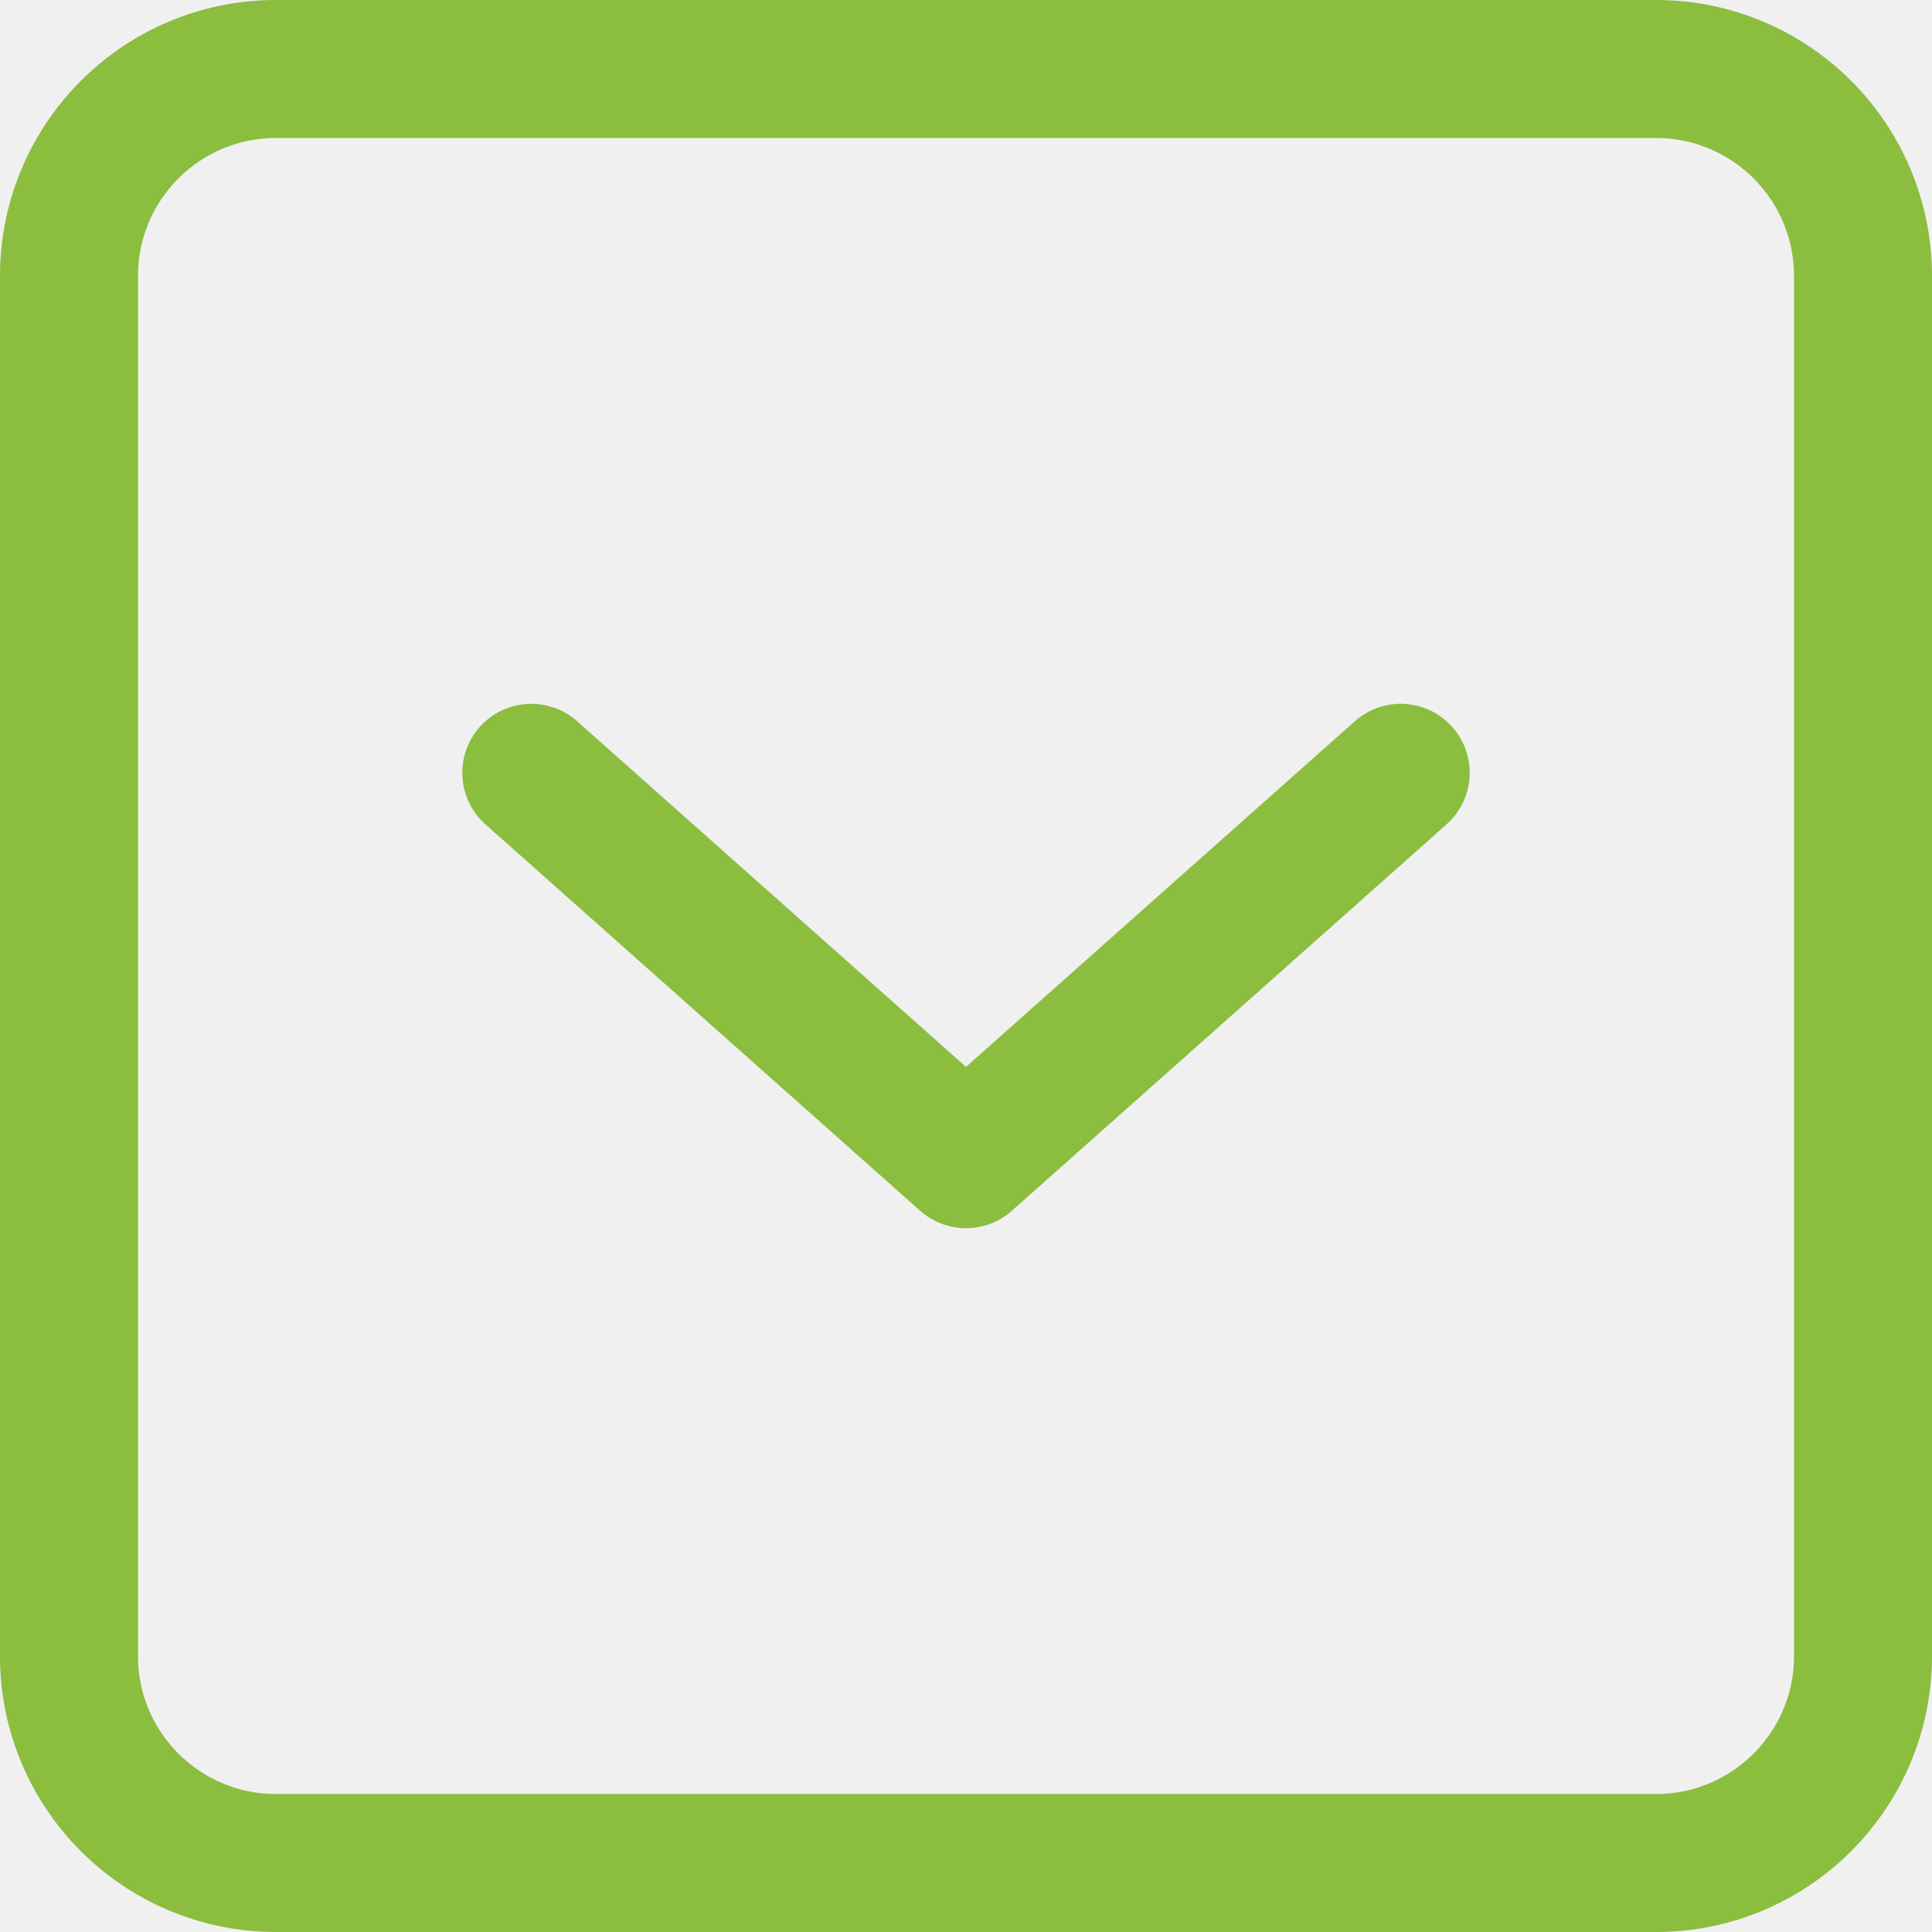
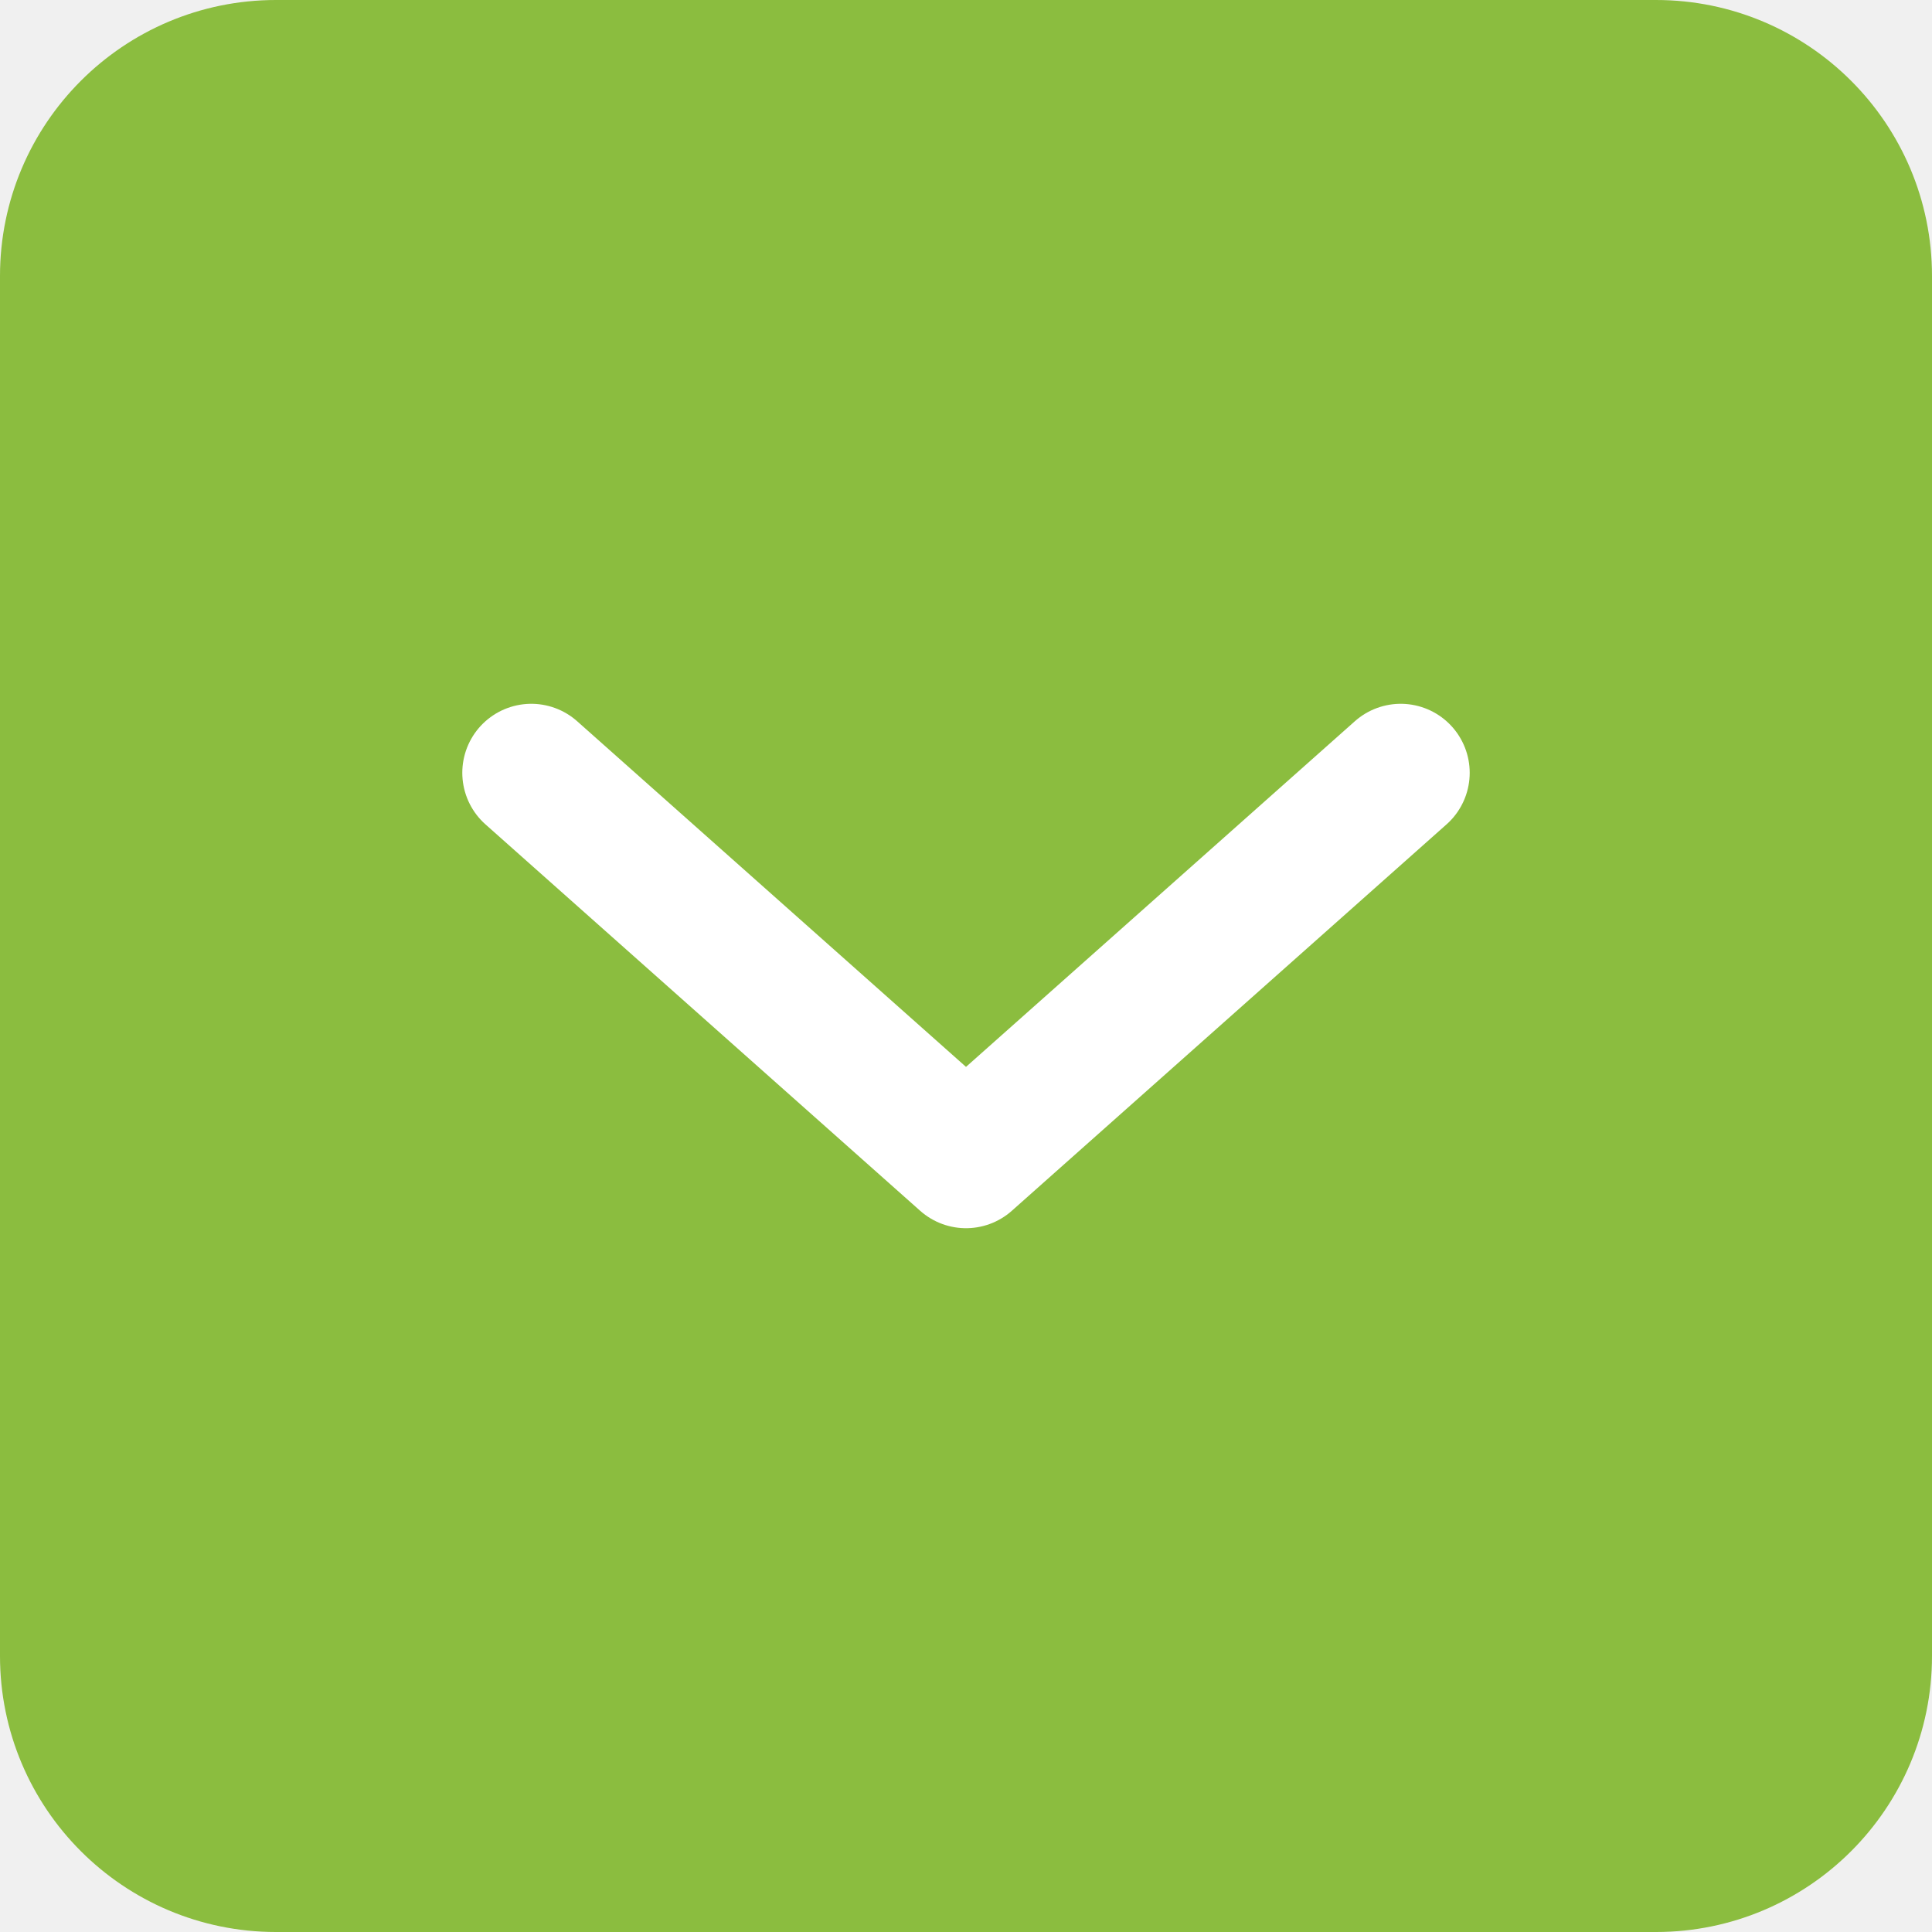
<svg xmlns="http://www.w3.org/2000/svg" width="28" height="28" fill="none">
-   <rect x="1" y="1" width="26" height="26" rx="3" stroke="#8BBD3F" stroke-width="2" />
-   <path d="m7.7 11.2 6.3 5.6 6.3-5.6" stroke="#8BBD3F" stroke-width="2" stroke-linecap="round" stroke-linejoin="round" />
+   <rect x="1" y="1" width="26" height="26" rx="3" fill="#8BBD3F" stroke="#8BBD3F" stroke-width="2" />
+   <path d="m7.7 11.2 6.3 5.6 6.3-5.6" stroke="#fff" stroke-width="2" stroke-linecap="round" stroke-linejoin="round" />
</svg>
